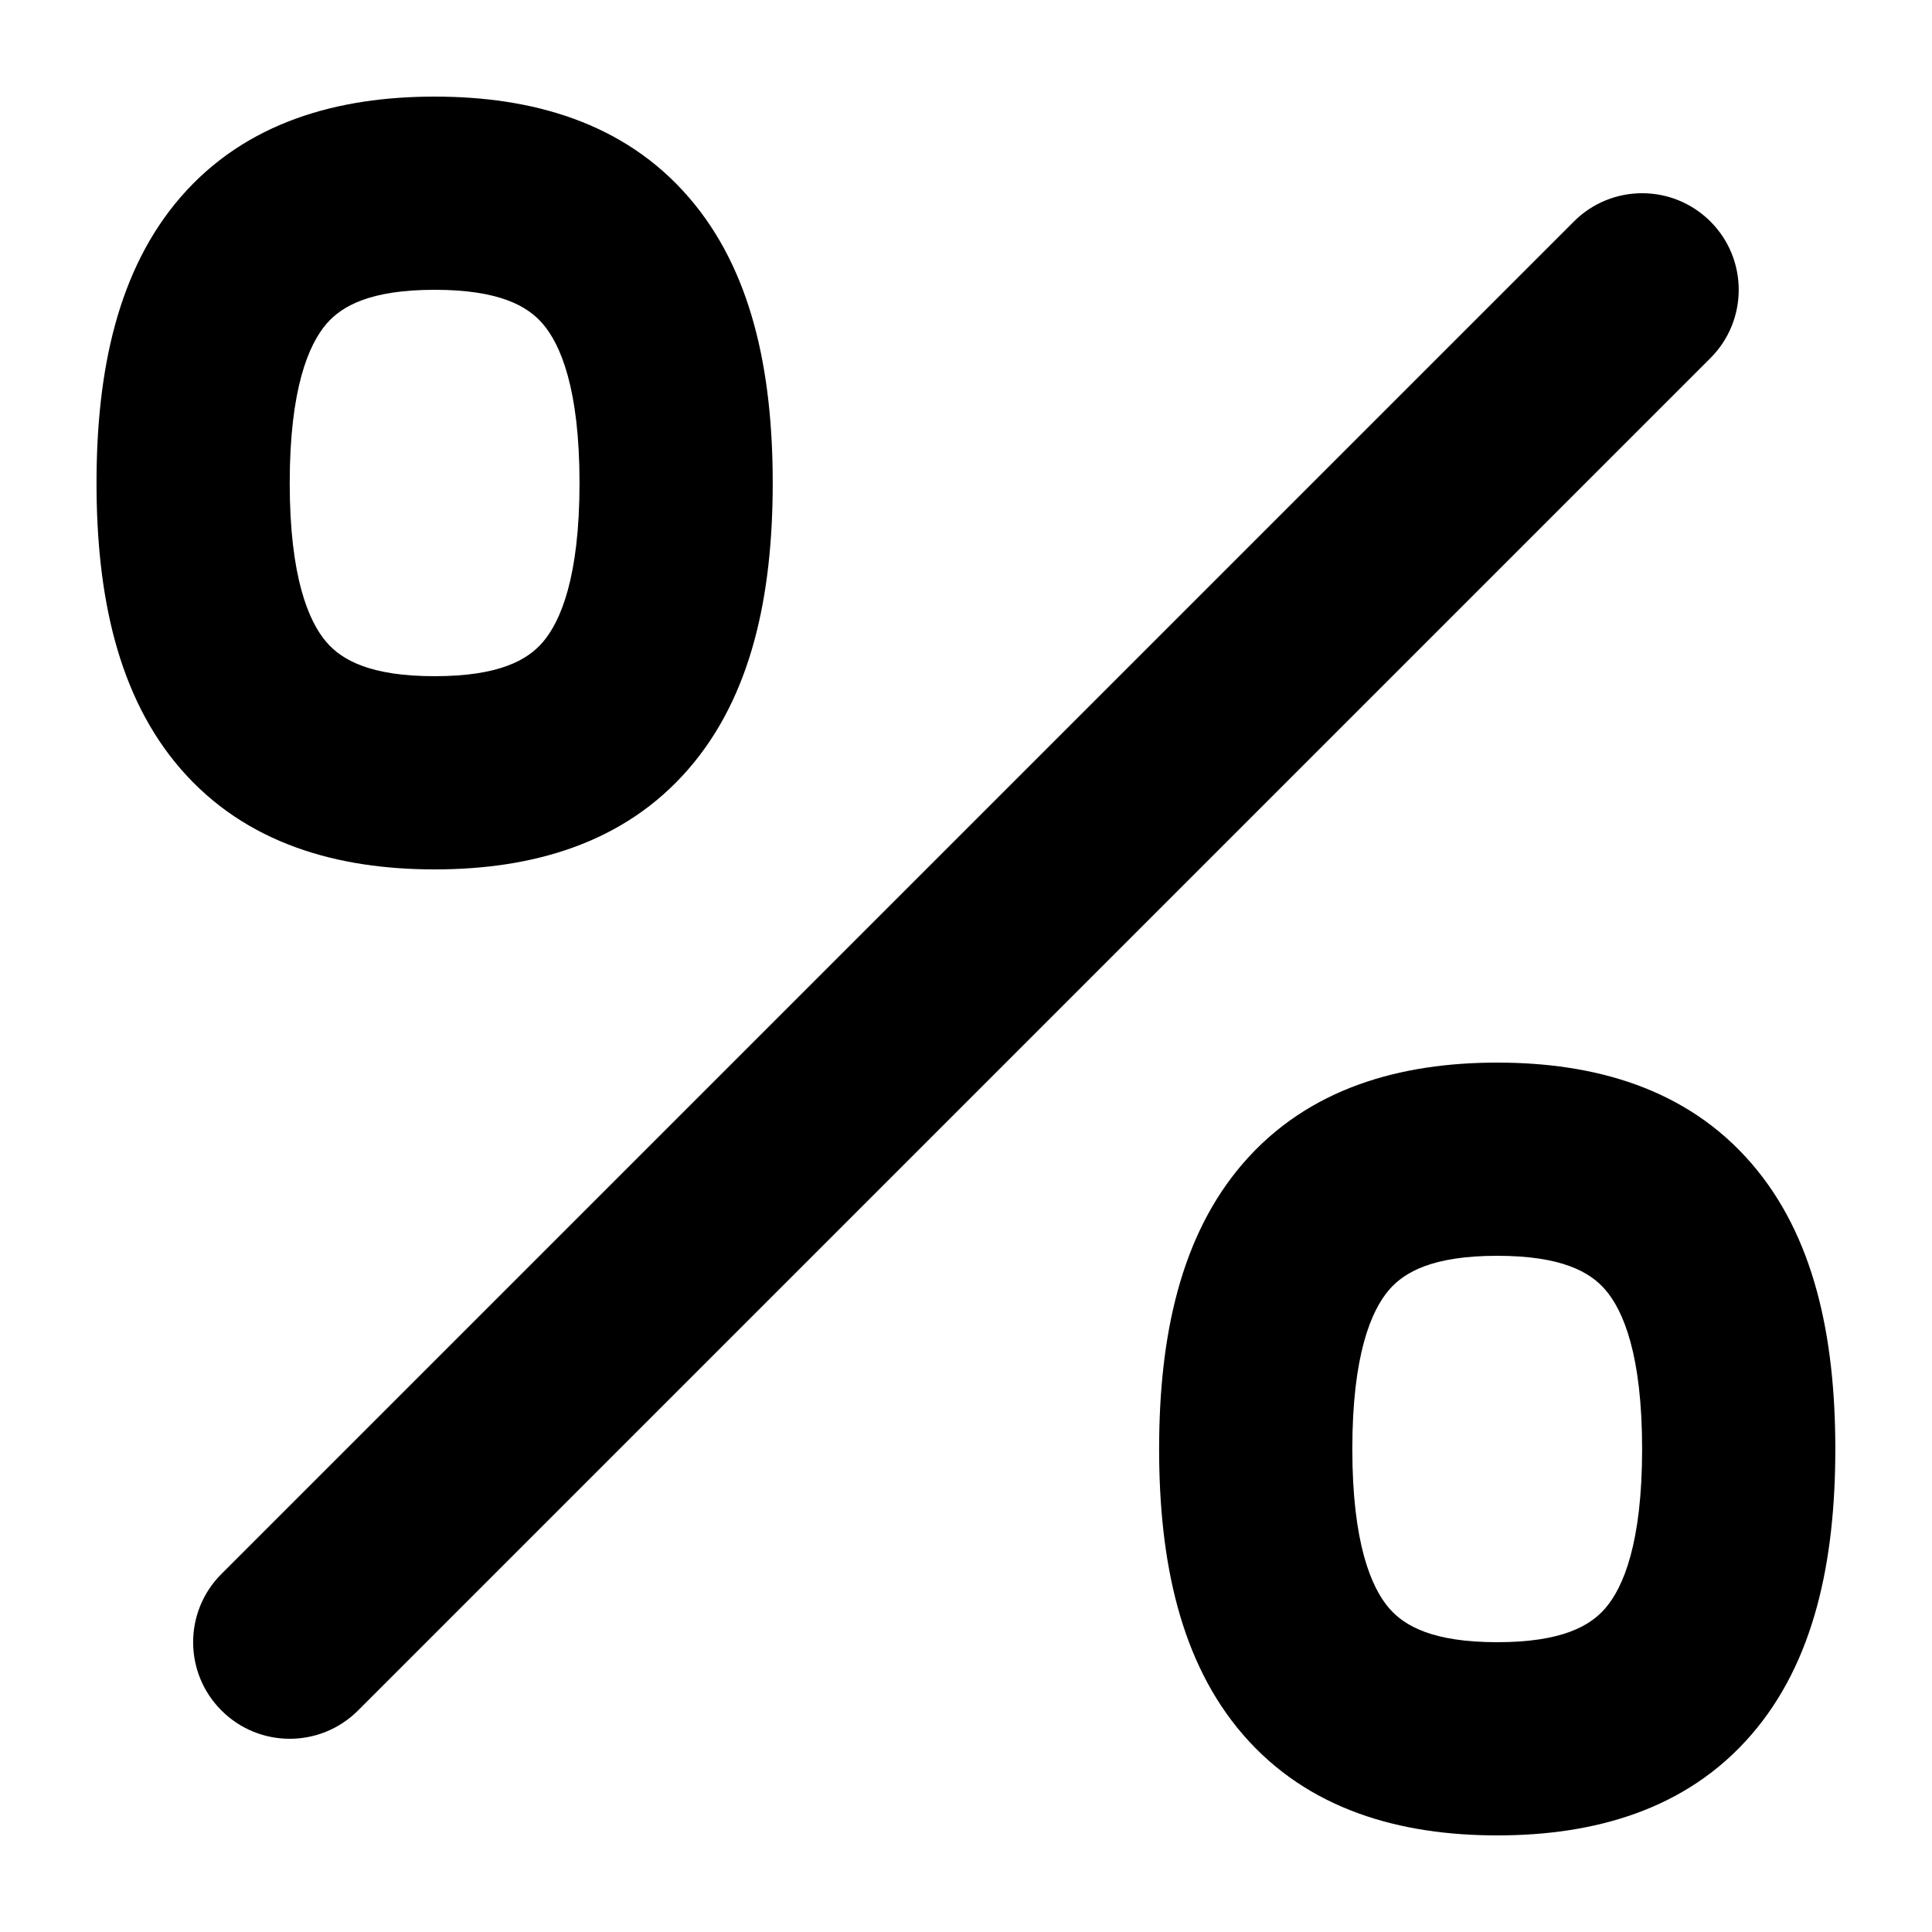
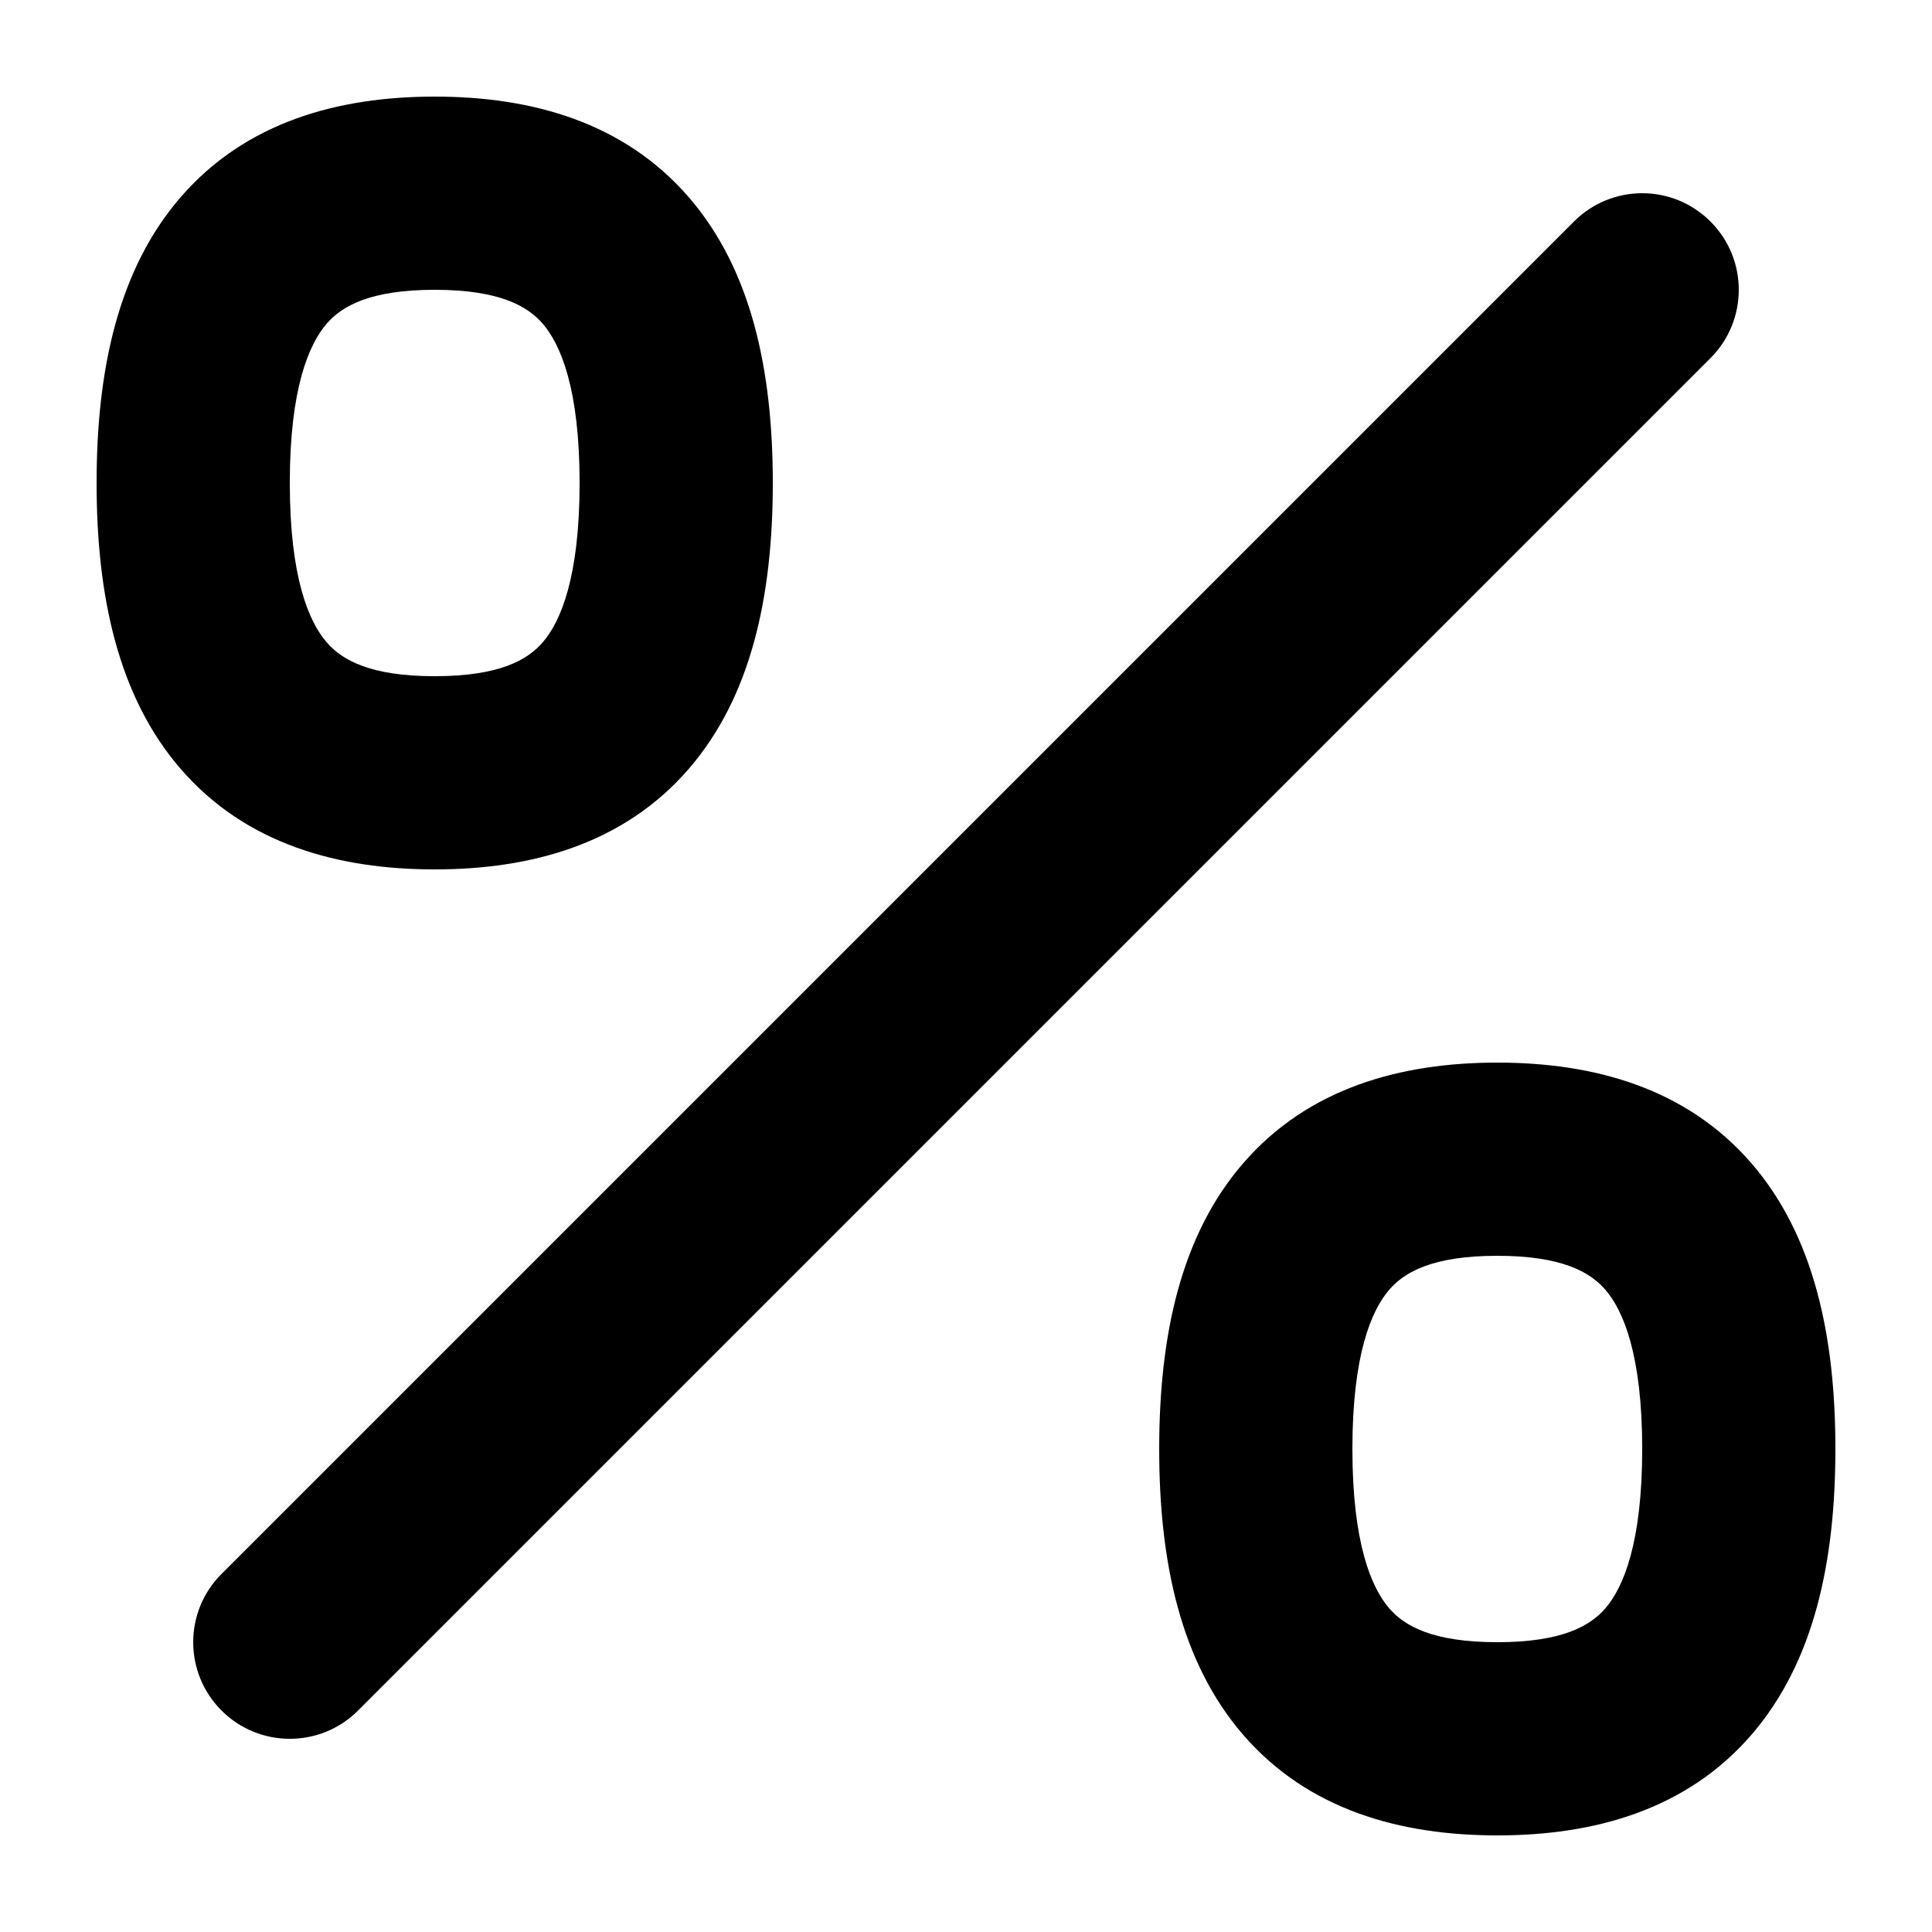
<svg xmlns="http://www.w3.org/2000/svg" width="24" height="24" viewBox="0 0 24 24" fill="none">
-   <path fill-rule="evenodd" clip-rule="evenodd" d="M18.599 13.2C19.796 13.2 20.946 13.512 21.757 14.452C22.534 15.35 22.799 16.598 22.799 18C22.799 19.402 22.534 20.65 21.757 21.548C20.946 22.488 19.796 22.8 18.599 22.8C17.403 22.8 16.253 22.488 15.441 21.548C14.665 20.65 14.399 19.402 14.399 18C14.399 16.598 14.665 15.35 15.441 14.452C16.253 13.512 17.403 13.2 18.599 13.2ZM18.599 15.6C17.796 15.6 17.446 15.803 17.257 16.021C17.034 16.279 16.799 16.831 16.799 18C16.799 19.169 17.034 19.721 17.257 19.979C17.446 20.197 17.796 20.4 18.599 20.4C19.403 20.4 19.753 20.197 19.941 19.979C20.165 19.721 20.399 19.169 20.399 18C20.399 16.831 20.165 16.279 19.941 16.021C19.753 15.803 19.403 15.6 18.599 15.6Z" fill="currentColor" />
-   <path d="M19.551 2.752C20.019 2.283 20.779 2.283 21.248 2.752C21.716 3.22 21.716 3.98 21.248 4.448L4.448 21.248C3.979 21.717 3.219 21.717 2.751 21.248C2.282 20.78 2.282 20.02 2.751 19.552L19.551 2.752Z" fill="currentColor" />
-   <path fill-rule="evenodd" clip-rule="evenodd" d="M5.399 1.2C6.596 1.2 7.746 1.512 8.557 2.452C9.334 3.35 9.599 4.598 9.599 6C9.599 7.402 9.334 8.65 8.557 9.548C7.746 10.488 6.596 10.8 5.399 10.8C4.203 10.8 3.053 10.488 2.241 9.548C1.465 8.65 1.199 7.402 1.199 6C1.199 4.598 1.465 3.35 2.241 2.452C3.053 1.512 4.203 1.2 5.399 1.2ZM5.399 3.6C4.596 3.6 4.246 3.803 4.057 4.021C3.834 4.279 3.599 4.831 3.599 6C3.599 7.169 3.834 7.721 4.057 7.979C4.246 8.197 4.596 8.4 5.399 8.4C6.203 8.4 6.553 8.197 6.741 7.979C6.964 7.721 7.199 7.169 7.199 6C7.199 4.831 6.964 4.279 6.741 4.021C6.553 3.803 6.203 3.6 5.399 3.6Z" fill="currentColor" />
+   <path fill-rule="evenodd" clip-rule="evenodd" d="M18.6 13.2C19.796 13.2 20.947 13.513 21.758 14.452C22.534 15.35 22.8 16.598 22.8 18C22.8 19.402 22.534 20.65 21.758 21.549C20.947 22.488 19.796 22.8 18.6 22.8C17.404 22.8 16.253 22.488 15.442 21.549C14.665 20.65 14.4 19.402 14.4 18C14.4 16.598 14.665 15.35 15.442 14.452C16.253 13.513 17.404 13.2 18.6 13.2ZM18.6 15.6C17.796 15.6 17.447 15.803 17.258 16.021C17.035 16.279 16.8 16.831 16.8 18C16.8 19.17 17.035 19.721 17.258 19.98C17.447 20.198 17.796 20.4 18.6 20.4C19.404 20.4 19.753 20.198 19.942 19.98C20.165 19.721 20.4 19.17 20.4 18C20.4 16.831 20.165 16.279 19.942 16.021C19.753 15.803 19.404 15.6 18.6 15.6Z" fill="currentColor" />
+   <path d="M19.552 2.752C20.02 2.283 20.78 2.283 21.248 2.752C21.717 3.22 21.717 3.98 21.248 4.449L4.448 21.249C3.98 21.717 3.22 21.717 2.752 21.249C2.283 20.78 2.283 20.02 2.752 19.552L19.552 2.752Z" fill="currentColor" />
+   <path fill-rule="evenodd" clip-rule="evenodd" d="M5.4 1.2C6.596 1.2 7.747 1.513 8.558 2.452C9.334 3.35 9.6 4.598 9.6 6C9.6 7.402 9.334 8.65 8.558 9.549C7.747 10.488 6.596 10.8 5.4 10.8C4.204 10.8 3.053 10.488 2.242 9.549C1.466 8.65 1.2 7.402 1.2 6C1.2 4.598 1.466 3.35 2.242 2.452C3.053 1.513 4.204 1.2 5.4 1.2ZM5.4 3.6C4.596 3.6 4.247 3.803 4.058 4.021C3.835 4.28 3.6 4.831 3.6 6C3.6 7.17 3.835 7.721 4.058 7.979C4.247 8.198 4.596 8.4 5.4 8.4C6.204 8.4 6.553 8.198 6.742 7.979C6.965 7.721 7.2 7.17 7.2 6C7.2 4.831 6.965 4.28 6.742 4.021C6.553 3.803 6.204 3.6 5.4 3.6Z" fill="currentColor" />
</svg>
